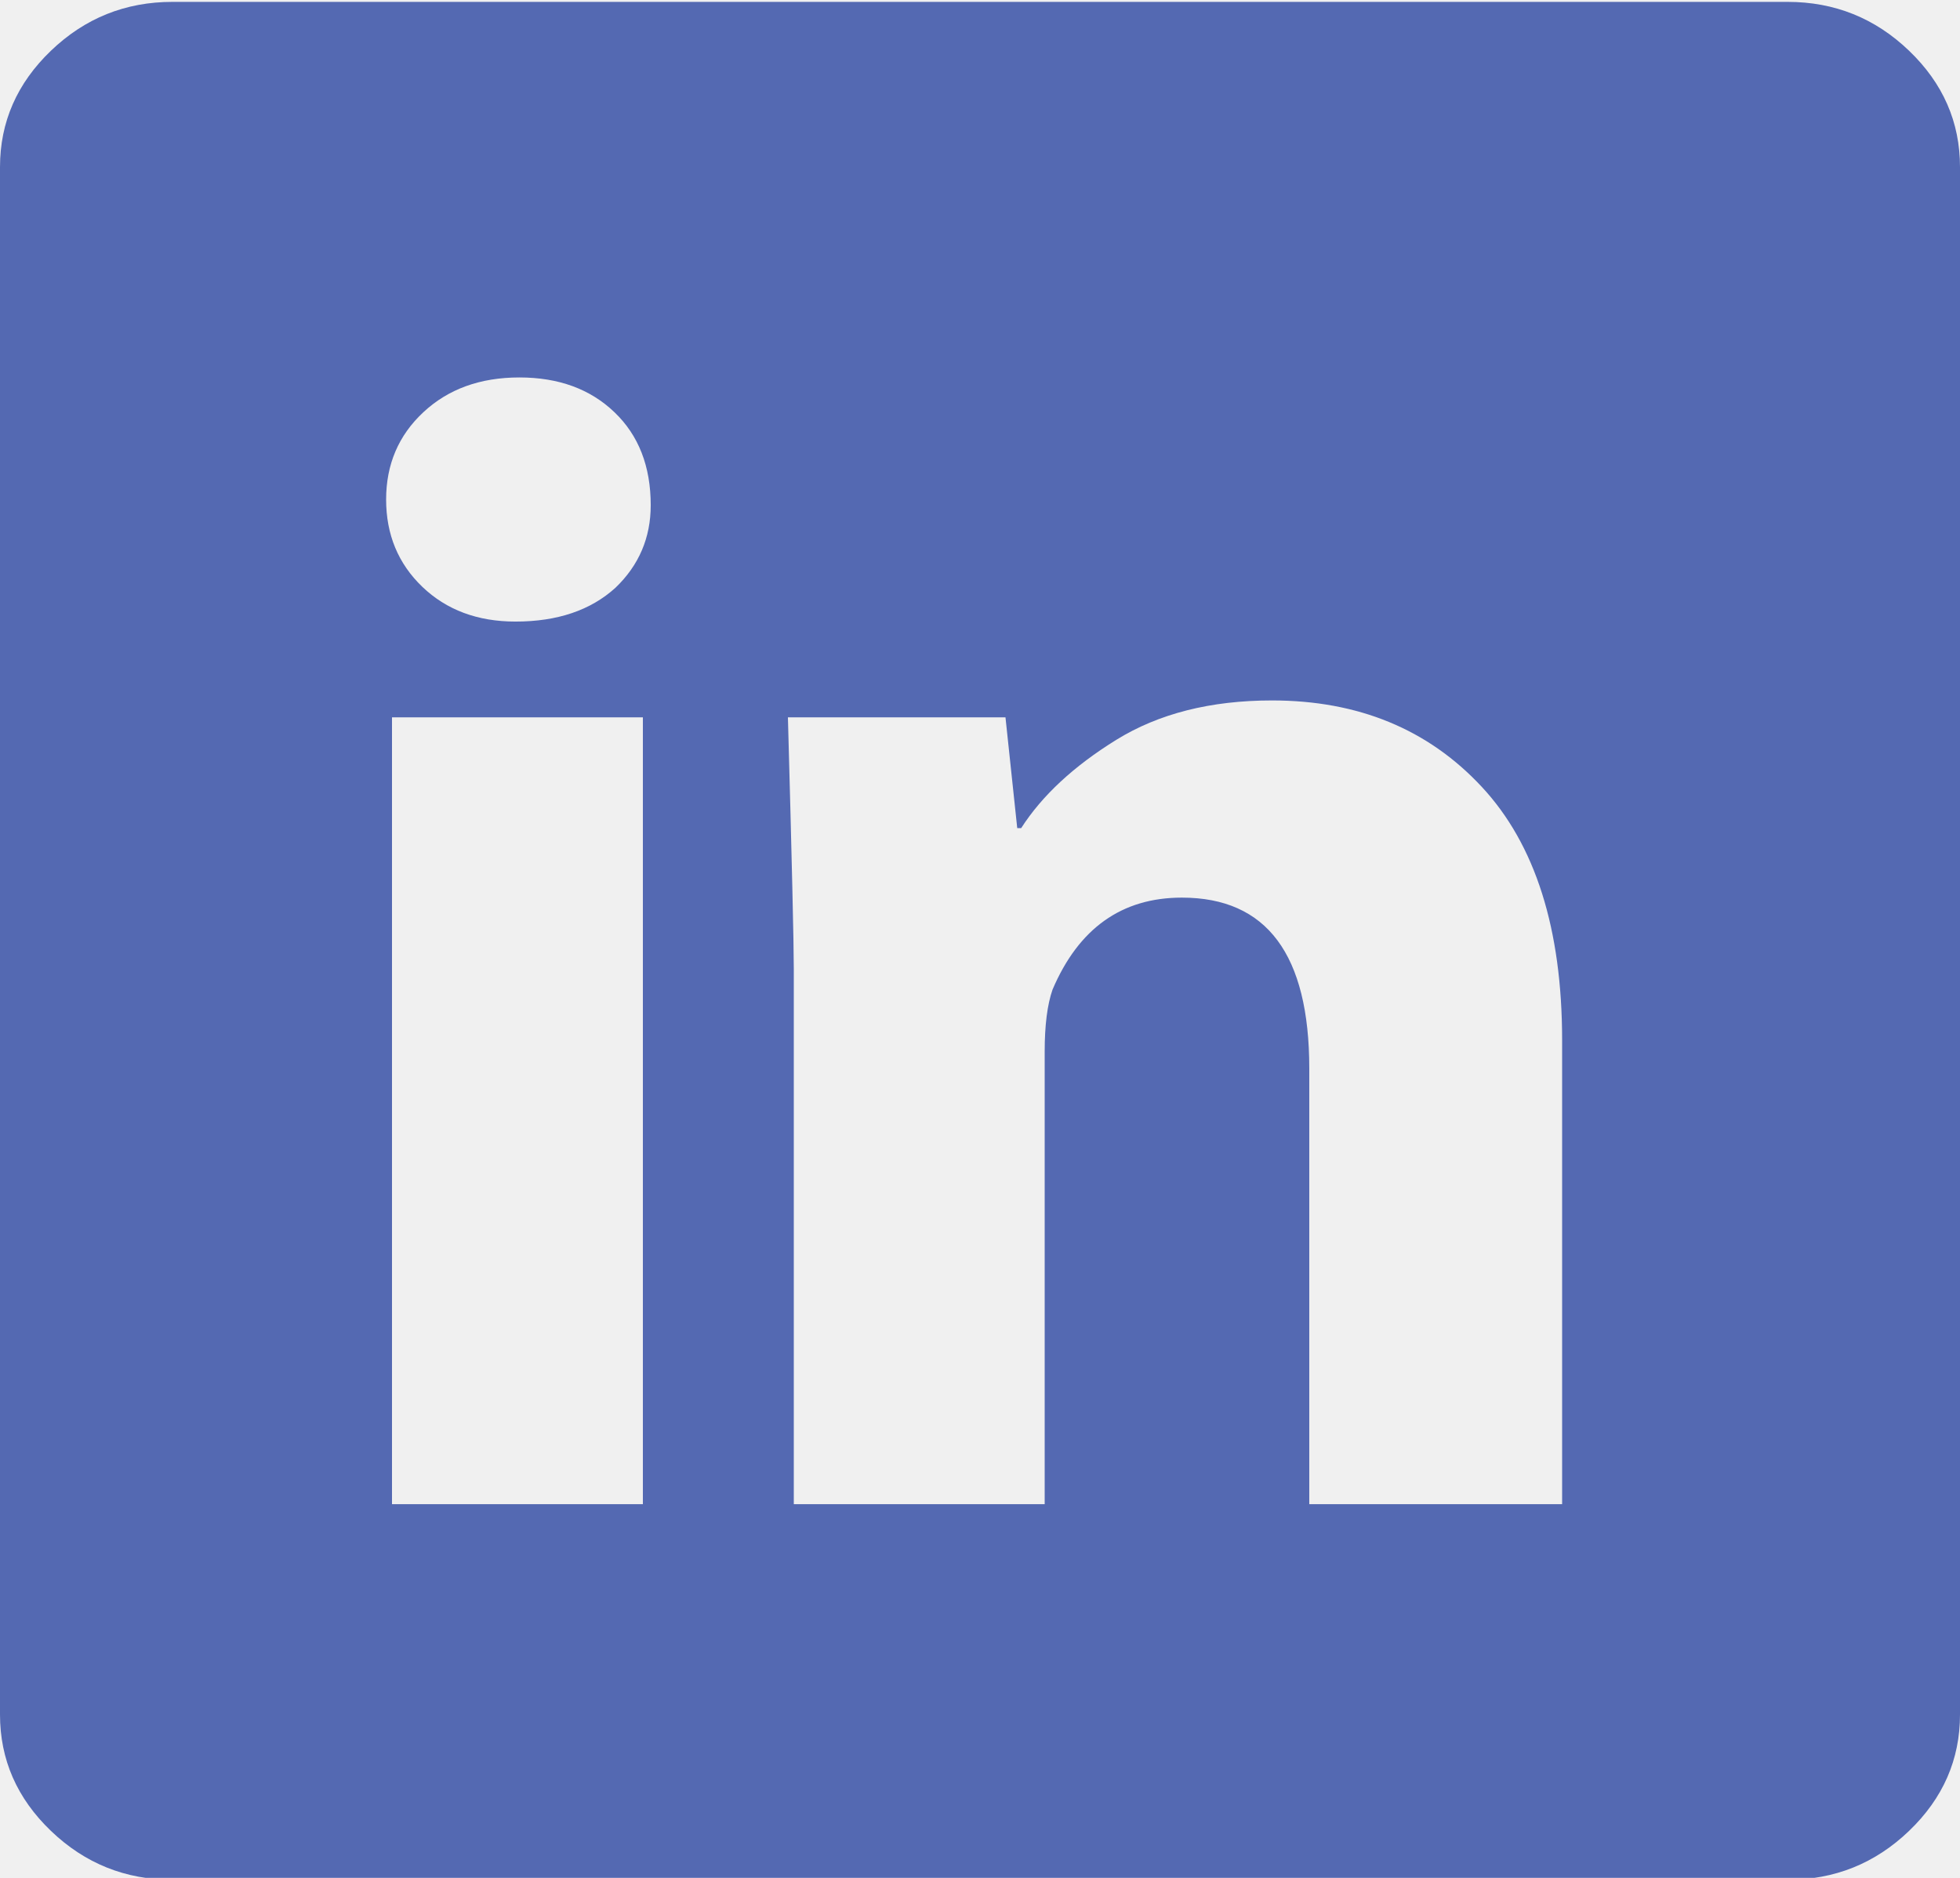
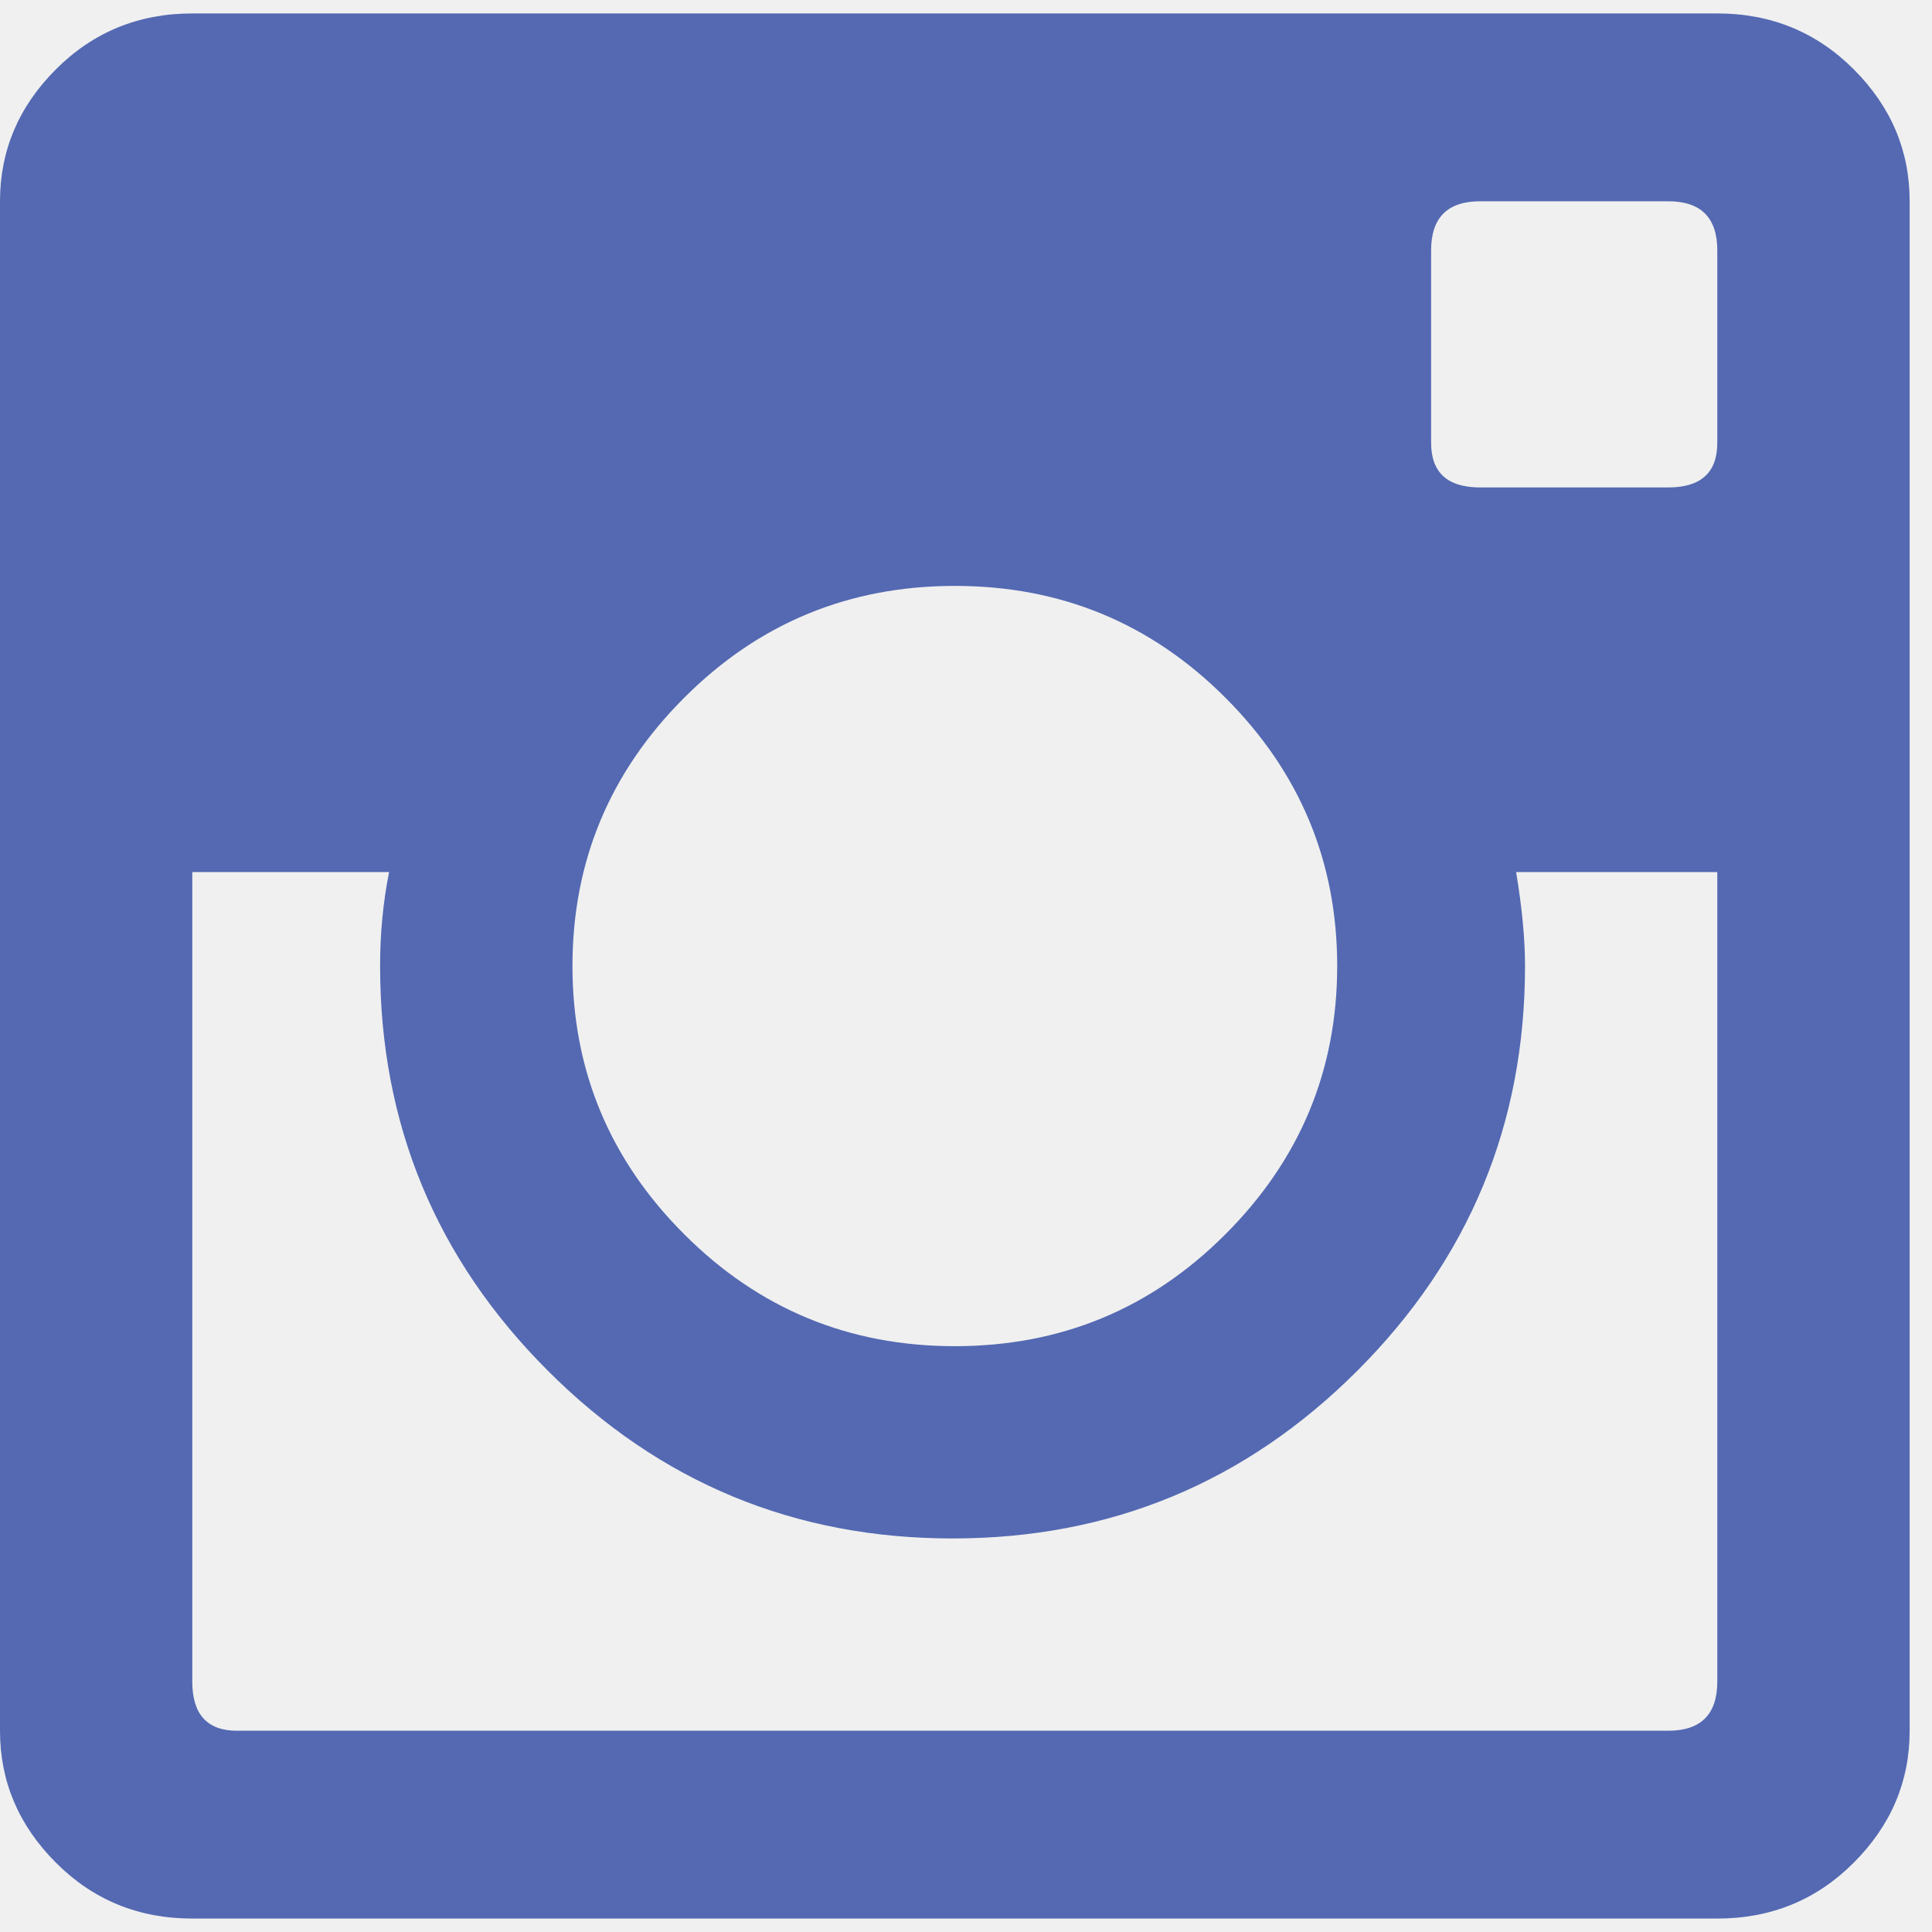
- <svg xmlns="http://www.w3.org/2000/svg" width="24" height="23" viewBox="0 0 24 23" fill="none">
-   <g clip-path="url(#clip0)">
-     <path d="M24 2.047V20.999C24 21.551 23.792 22.026 23.376 22.425C22.96 22.824 22.464 23.023 21.888 23.023H2.112C1.536 23.023 1.04 22.824 0.624 22.425C0.208 22.026 0 21.551 0 20.999V2.047C0 1.495 0.208 1.02 0.624 0.621C1.04 0.222 1.536 0.023 2.112 0.023H21.888C22.464 0.023 22.96 0.222 23.376 0.621C23.792 1.02 24 1.495 24 2.047ZM16.032 18.423H19.128V12.742C19.128 11.377 18.8 10.342 18.144 9.637C17.488 8.932 16.632 8.579 15.576 8.579C14.824 8.579 14.188 8.74 13.668 9.062C13.148 9.384 12.76 9.744 12.504 10.143H12.456L12.312 8.786H9.648C9.696 10.534 9.72 11.561 9.72 11.868V18.423H12.792V12.88C12.792 12.558 12.824 12.305 12.888 12.121C13.208 11.37 13.736 10.994 14.472 10.994C15.512 10.994 16.032 11.692 16.032 13.087V18.423ZM7.524 5.049C7.228 4.765 6.84 4.623 6.36 4.623C5.88 4.623 5.488 4.765 5.184 5.049C4.88 5.332 4.728 5.689 4.728 6.118C4.728 6.547 4.876 6.904 5.172 7.188C5.468 7.471 5.848 7.613 6.312 7.613C6.824 7.613 7.232 7.475 7.536 7.199C7.824 6.923 7.968 6.586 7.968 6.187C7.968 5.712 7.82 5.332 7.524 5.049ZM4.8 18.423H7.872V8.786H4.8V18.423Z" fill="#5469B2" />
-   </g>
-   <defs>
-     <clipPath id="clip0">
-       <rect width="24" height="23" fill="white" />
-     </clipPath>
-   </defs>
+ <svg xmlns="http://www.w3.org/2000/svg" width="23" height="23" viewBox="0 0 23 23" fill="none">
+   <path d="M20.444 5.271V2.981C20.444 2.591 20.249 2.396 19.859 2.396H17.623C17.232 2.396 17.037 2.591 17.037 2.981V5.271C17.037 5.626 17.232 5.803 17.623 5.803H19.859C20.249 5.803 20.444 5.626 20.444 5.271ZM2.822 20.604H19.859C20.249 20.604 20.444 20.409 20.444 20.018V10.382H18.049C18.12 10.808 18.155 11.181 18.155 11.5C18.155 13.381 17.49 14.987 16.159 16.318C14.828 17.649 13.222 18.315 11.34 18.315C9.459 18.315 7.853 17.649 6.522 16.318C5.191 14.987 4.525 13.381 4.525 11.5C4.525 11.11 4.561 10.737 4.632 10.382H2.289V20.018C2.289 20.409 2.467 20.604 2.822 20.604ZM11.367 6.975C10.107 6.975 9.033 7.418 8.146 8.306C7.258 9.193 6.815 10.258 6.815 11.5C6.815 12.742 7.258 13.807 8.146 14.694C9.033 15.582 10.107 16.026 11.367 16.026C12.627 16.026 13.701 15.582 14.588 14.694C15.475 13.807 15.919 12.742 15.919 11.5C15.919 10.258 15.475 9.193 14.588 8.306C13.701 7.418 12.627 6.975 11.367 6.975ZM20.444 0.16C21.083 0.16 21.625 0.382 22.068 0.825C22.512 1.269 22.734 1.792 22.734 2.396V20.604C22.734 21.208 22.512 21.731 22.068 22.175C21.625 22.619 21.083 22.84 20.444 22.84H2.289C1.65 22.84 1.109 22.619 0.666 22.175C0.222 21.731 0 21.208 0 20.604V2.396C0 1.792 0.222 1.269 0.666 0.825C1.109 0.382 1.65 0.16 2.289 0.16H20.444Z" fill="#5469B2" />
</svg>
